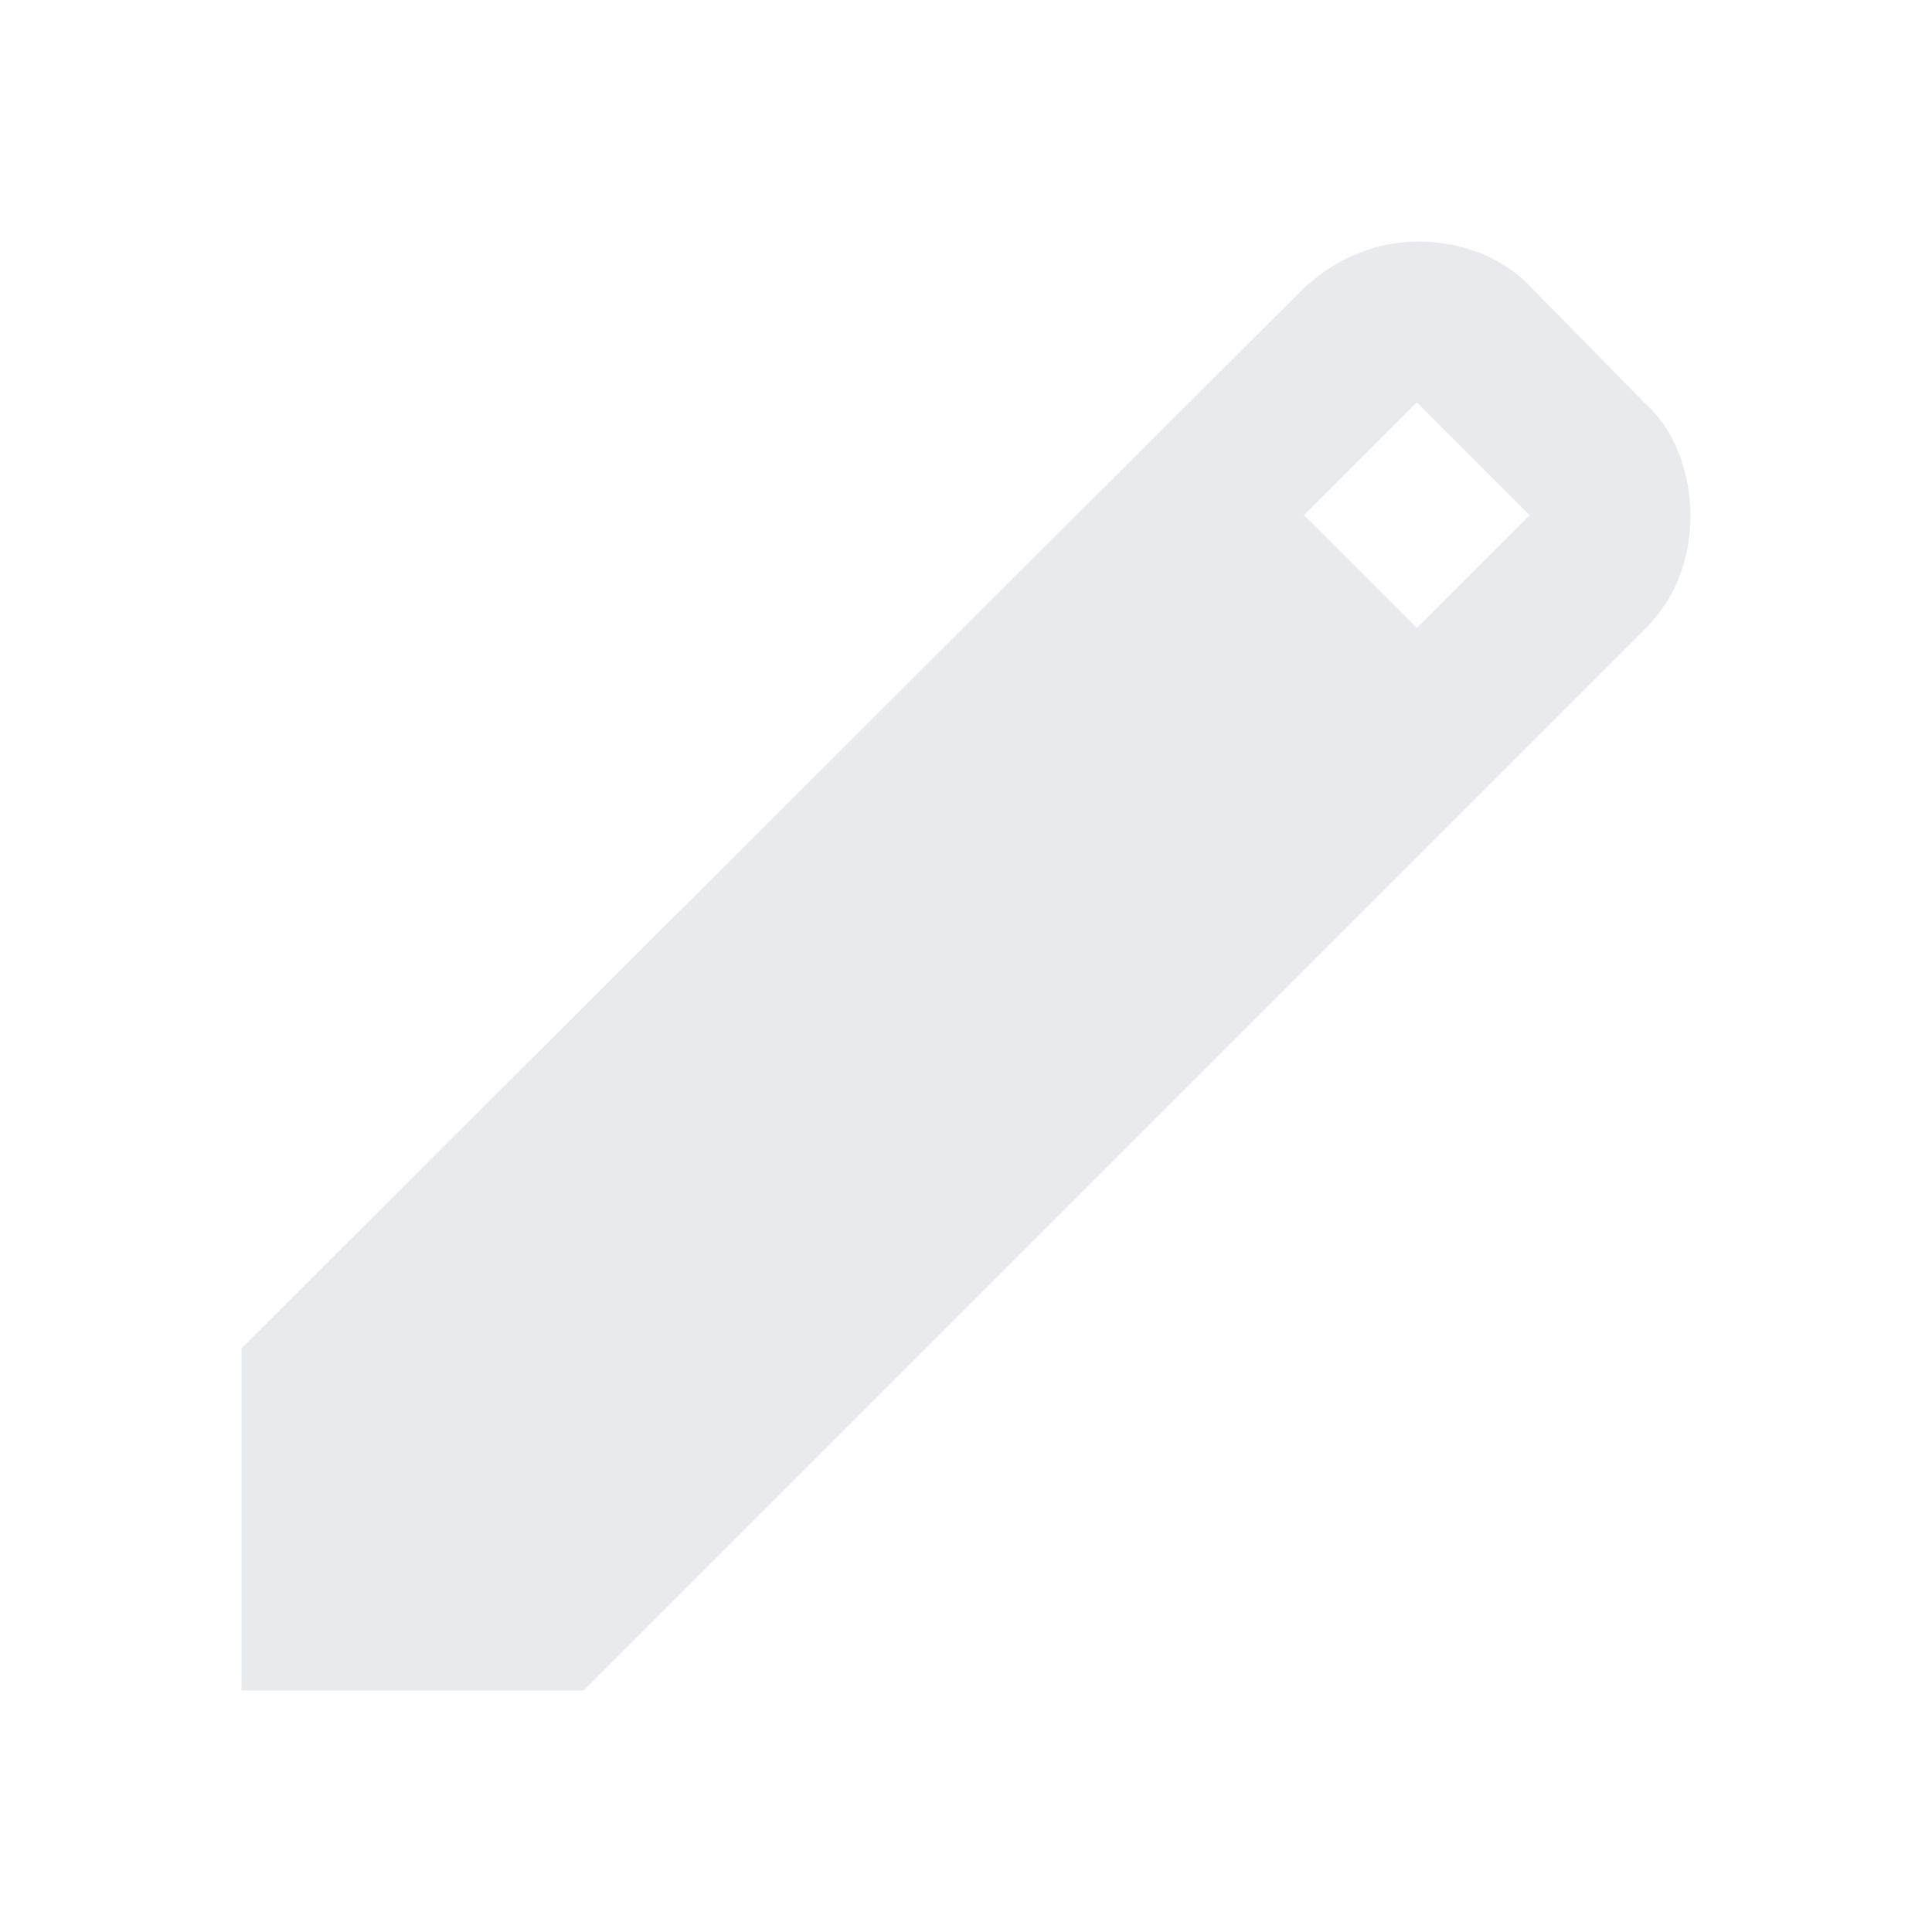
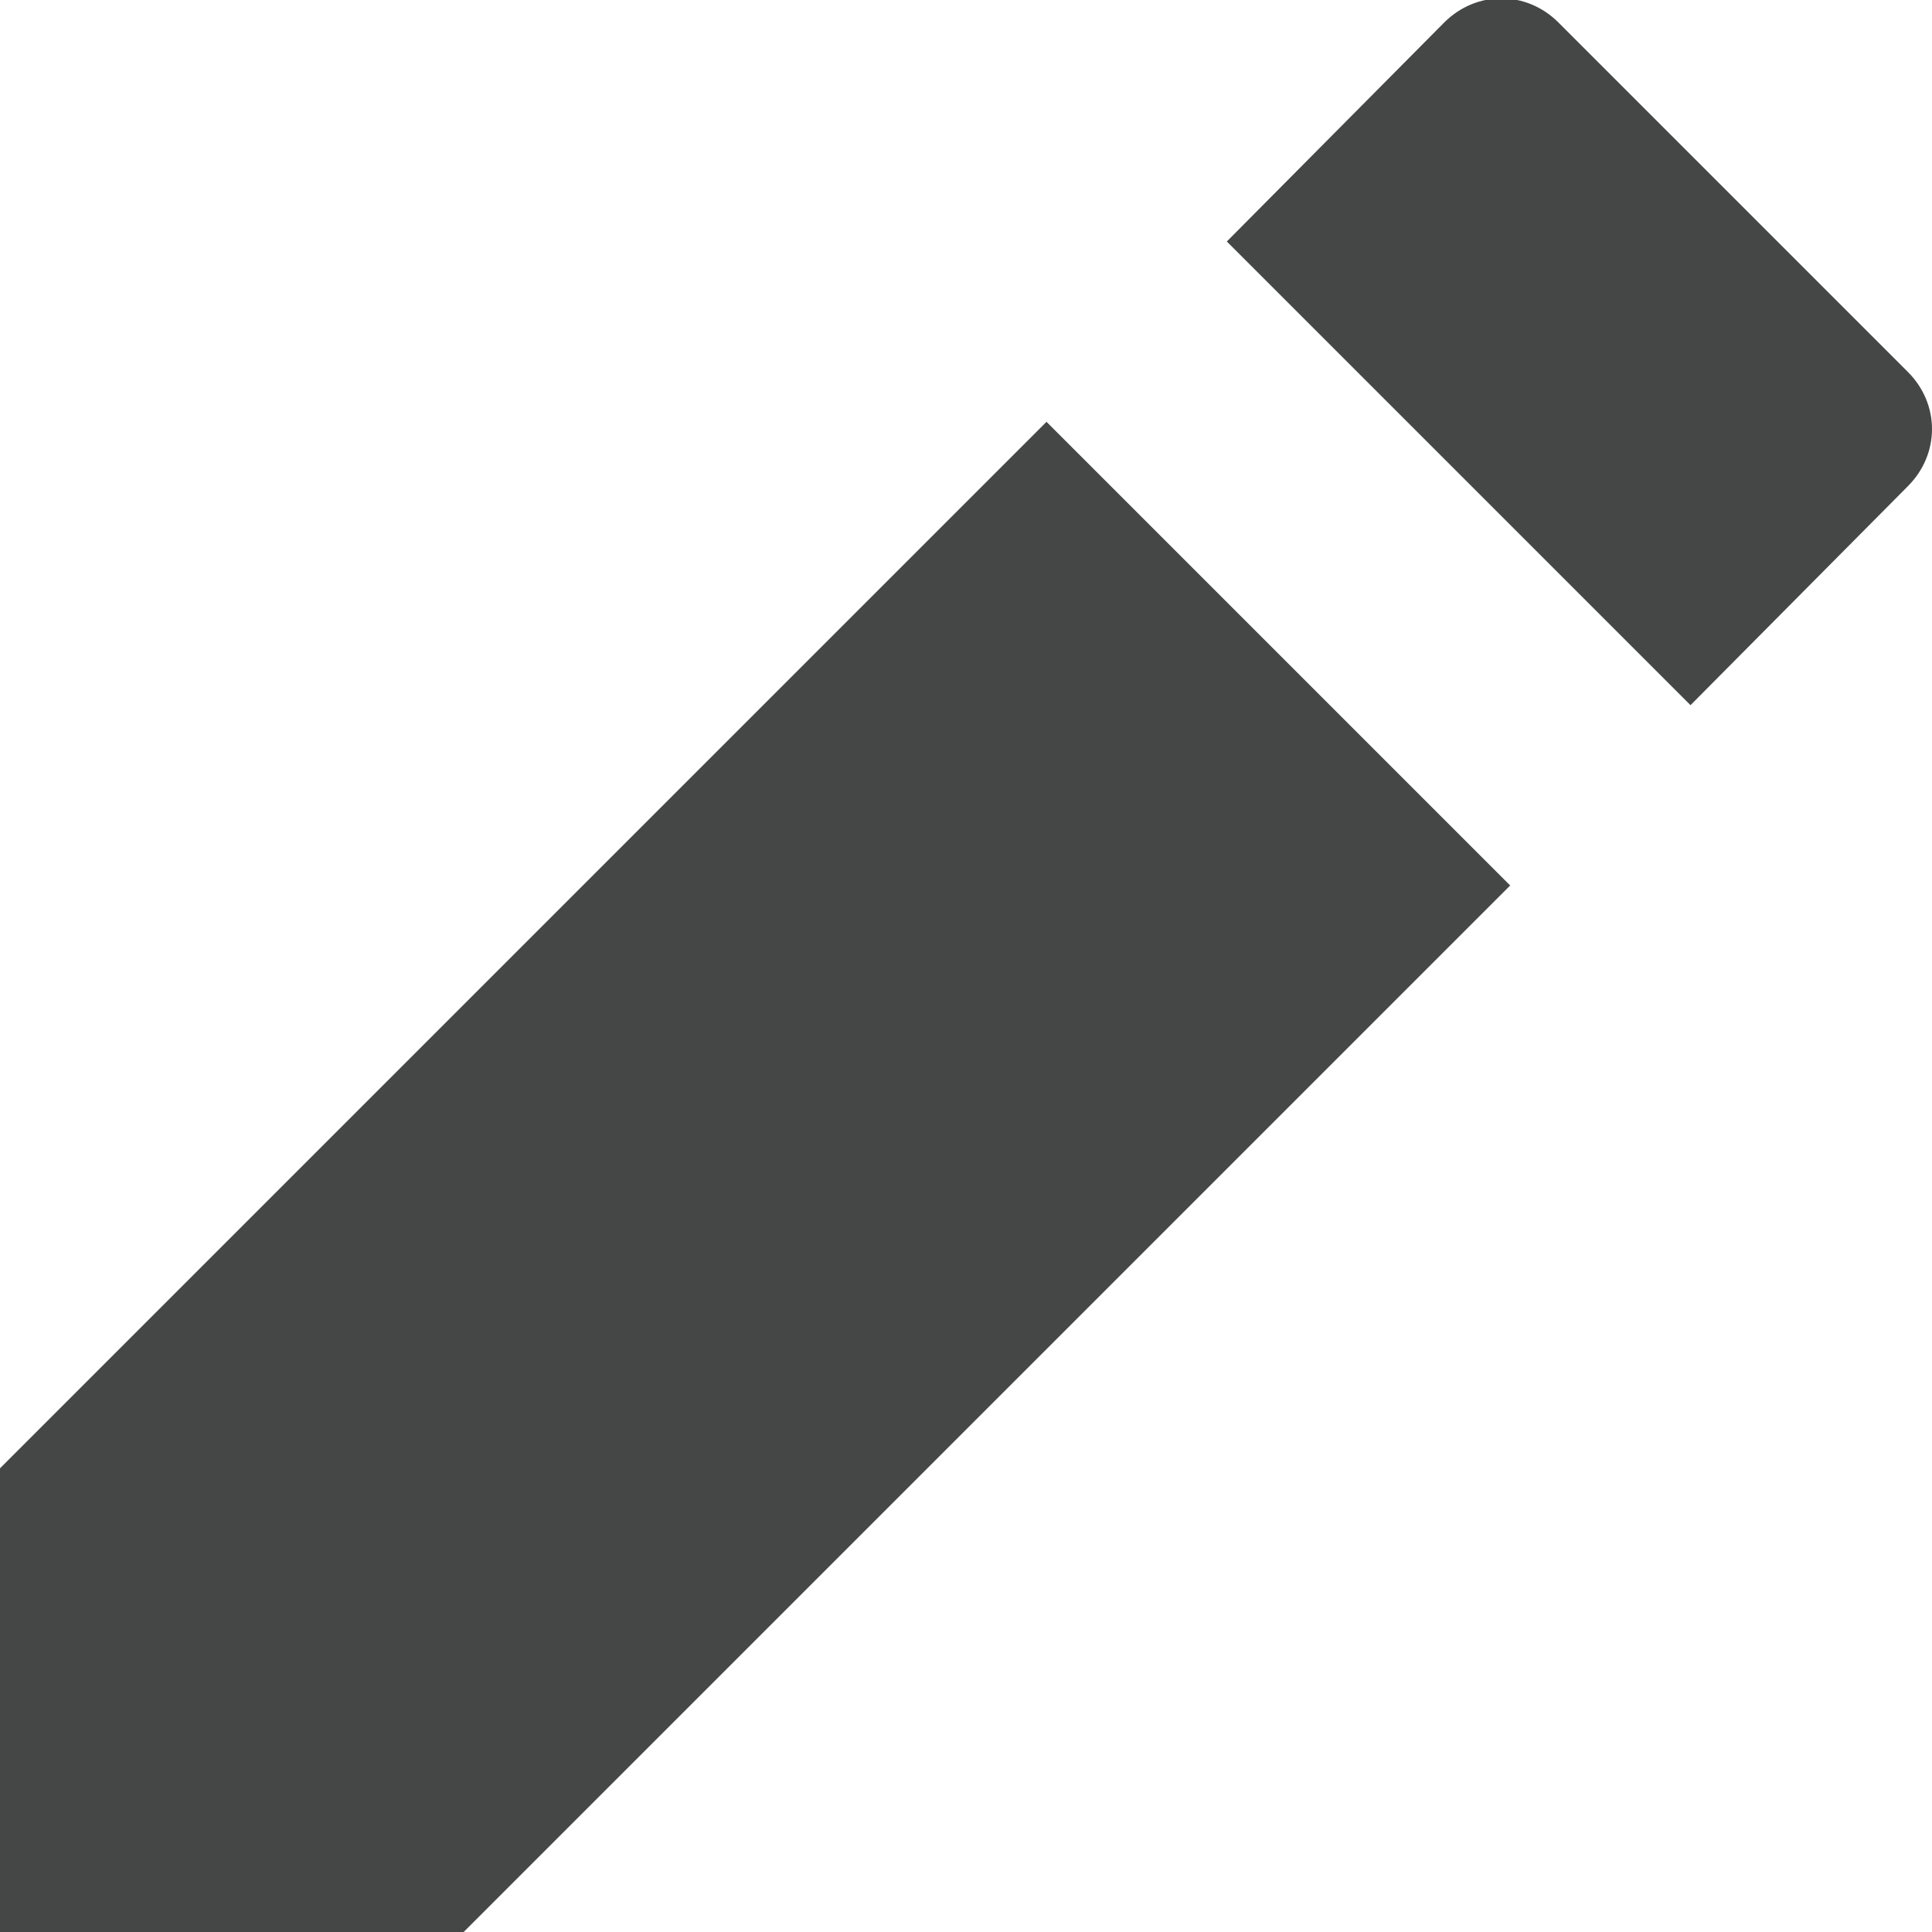
- <svg xmlns="http://www.w3.org/2000/svg" height="24px" viewBox="0 -960 960 960" width="24px" fill="#e8eaed">
-   <path d="M120-120v-170l528-527q12-11 26.5-17t30.5-6q16 0 31 6t26 18l55 56q12 11 17.5 26t5.5 30q0 16-5.5 30.5T817-647L290-120H120Zm584-528 56-56-56-56-56 56 56 56Z" />
+ <svg xmlns="http://www.w3.org/2000/svg" width="12" height="12" viewBox="0 0 12 12" fill="none">
+   <path fill-rule="evenodd" clip-rule="evenodd" d="M6.5 2.62L0 9.12V12H2.88L9.38 5.5L6.5 2.62ZM11.85 3.02C12.05 2.82 12.05 2.51 11.85 2.31L9.68 0.14C9.48 -0.06 9.17 -0.06 8.97 0.14L7.62 1.5L10.5 4.38L11.85 3.02Z" fill="#444746" />
</svg>
